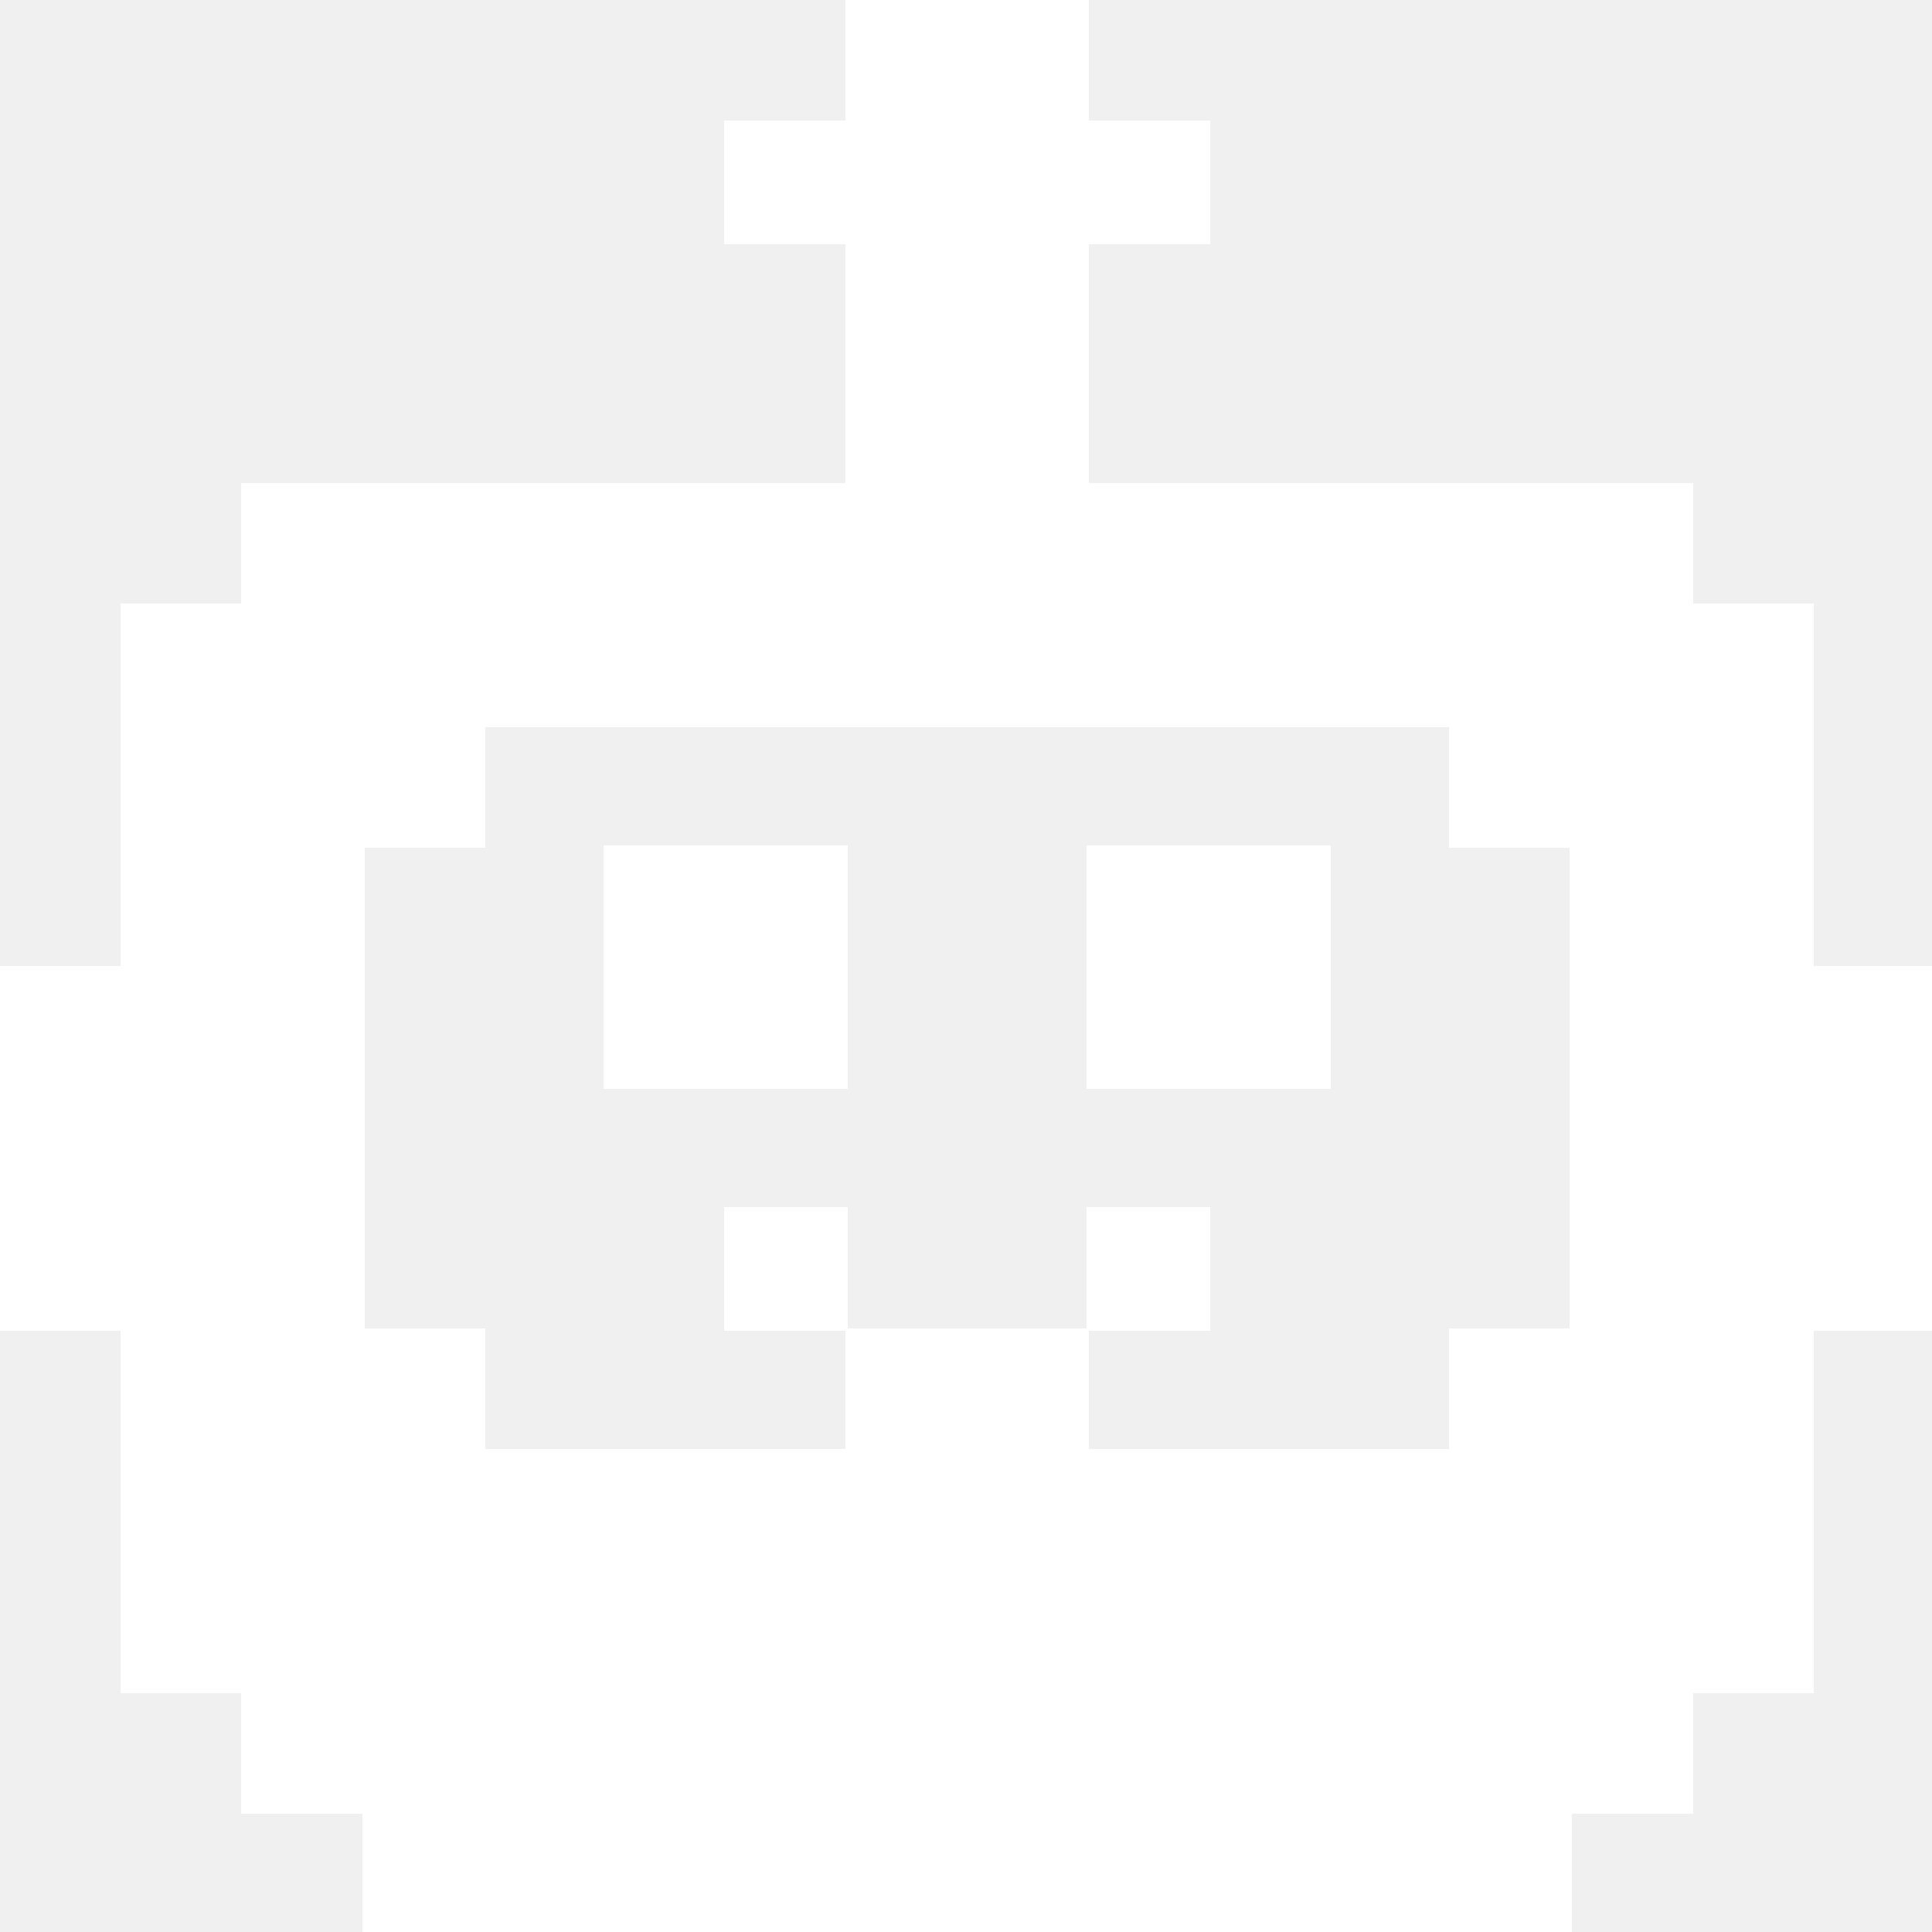
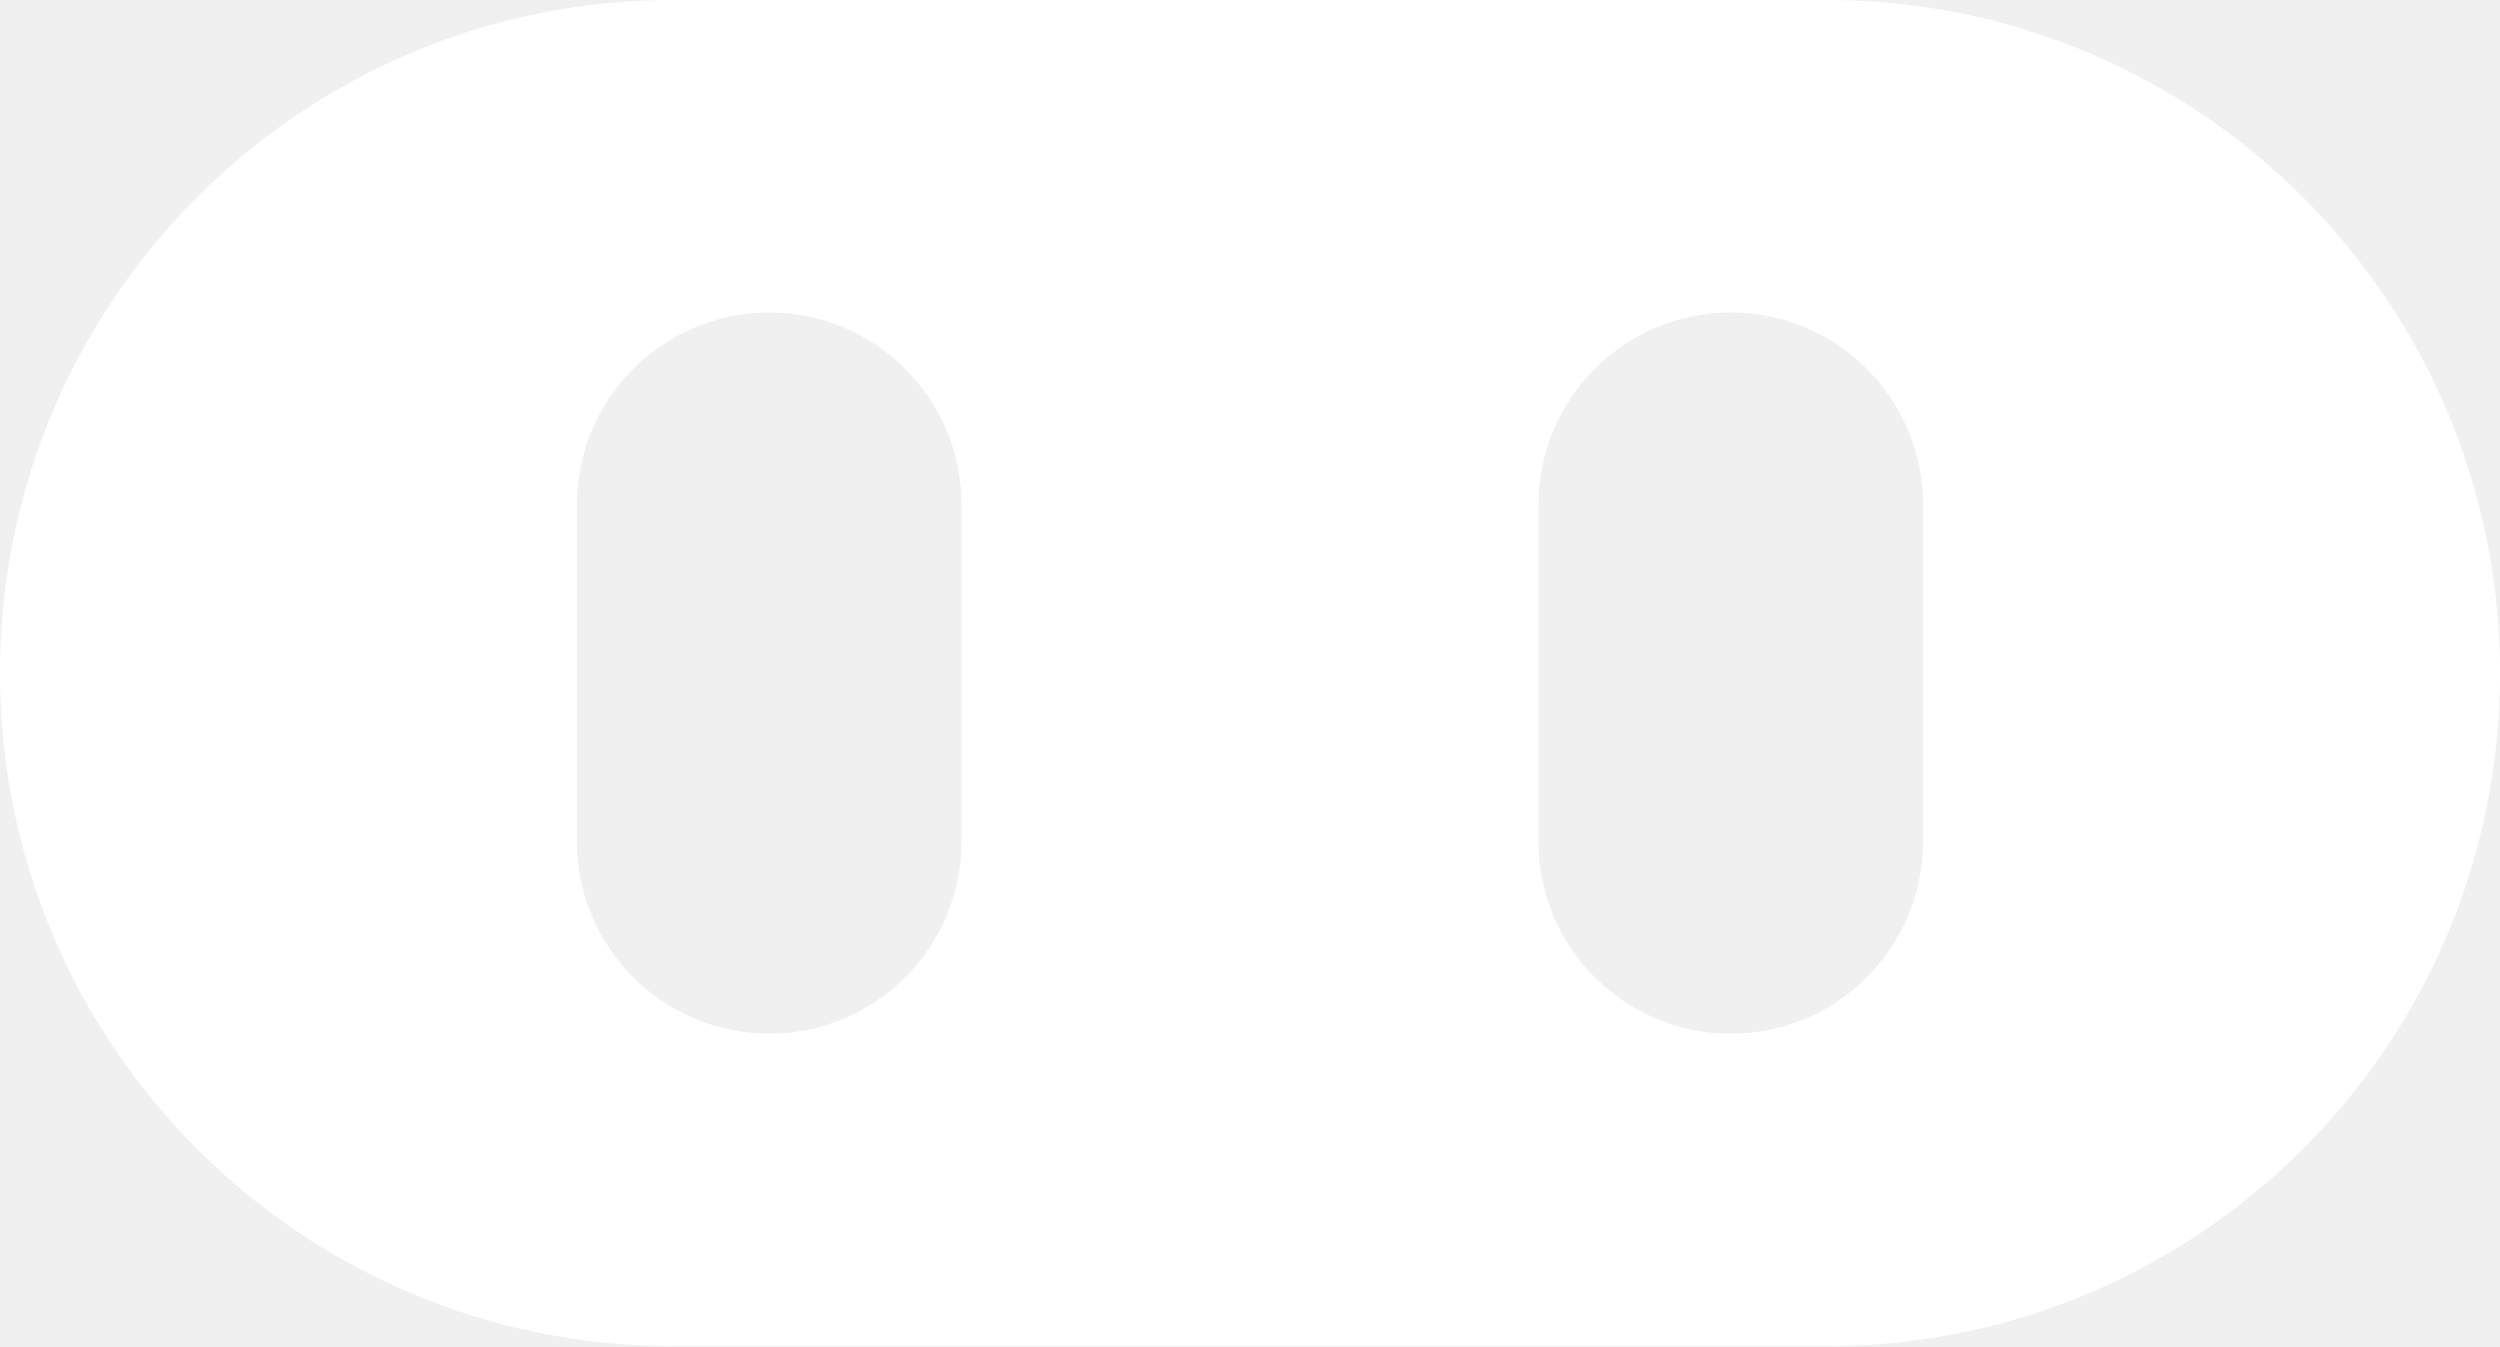
- <svg xmlns="http://www.w3.org/2000/svg" viewBox="0 0 16 16" shape-rendering="crispEdges">
-   <rect x="7" y="0" width="1.02" height="1.02" fill="#FFFFFF" />
-   <rect x="8" y="0" width="1.02" height="1.02" fill="#FFFFFF" />
-   <rect x="6" y="1" width="1.02" height="1.02" fill="#FFFFFF" />
-   <rect x="7" y="1" width="1.02" height="1.02" fill="#FFFFFF" />
-   <rect x="8" y="1" width="1.02" height="1.02" fill="#FFFFFF" />
-   <rect x="9" y="1" width="1.02" height="1.02" fill="#FFFFFF" />
-   <rect x="7" y="2" width="1.02" height="1.02" fill="#FFFFFF" />
-   <rect x="8" y="2" width="1.02" height="1.02" fill="#FFFFFF" />
-   <rect x="7" y="3" width="1.02" height="1.02" fill="#FFFFFF" />
-   <rect x="8" y="3" width="1.02" height="1.02" fill="#FFFFFF" />
-   <rect x="2" y="4" width="1.02" height="1.02" fill="#FFFFFF" />
-   <rect x="3" y="4" width="1.02" height="1.02" fill="#FFFFFF" />
-   <rect x="4" y="4" width="1.02" height="1.02" fill="#FFFFFF" />
-   <rect x="5" y="4" width="1.02" height="1.02" fill="#FFFFFF" />
-   <rect x="6" y="4" width="1.02" height="1.02" fill="#FFFFFF" />
-   <rect x="7" y="4" width="1.02" height="1.02" fill="#FFFFFF" />
-   <rect x="8" y="4" width="1.02" height="1.02" fill="#FFFFFF" />
-   <rect x="9" y="4" width="1.02" height="1.02" fill="#FFFFFF" />
-   <rect x="10" y="4" width="1.02" height="1.02" fill="#FFFFFF" />
-   <rect x="11" y="4" width="1.02" height="1.02" fill="#FFFFFF" />
-   <rect x="12" y="4" width="1.02" height="1.02" fill="#FFFFFF" />
-   <rect x="13" y="4" width="1.02" height="1.02" fill="#FFFFFF" />
-   <rect x="1" y="5" width="1.02" height="1.02" fill="#FFFFFF" />
-   <rect x="2" y="5" width="1.02" height="1.02" fill="#FFFFFF" />
-   <rect x="3" y="5" width="1.02" height="1.02" fill="#FFFFFF" />
-   <rect x="4" y="5" width="1.02" height="1.02" fill="#FFFFFF" />
-   <rect x="5" y="5" width="1.02" height="1.02" fill="#FFFFFF" />
-   <rect x="6" y="5" width="1.02" height="1.02" fill="#FFFFFF" />
-   <rect x="7" y="5" width="1.02" height="1.02" fill="#FFFFFF" />
-   <rect x="8" y="5" width="1.02" height="1.02" fill="#FFFFFF" />
-   <rect x="9" y="5" width="1.02" height="1.02" fill="#FFFFFF" />
-   <rect x="10" y="5" width="1.02" height="1.02" fill="#FFFFFF" />
-   <rect x="11" y="5" width="1.02" height="1.02" fill="#FFFFFF" />
-   <rect x="12" y="5" width="1.02" height="1.02" fill="#FFFFFF" />
-   <rect x="13" y="5" width="1.02" height="1.02" fill="#FFFFFF" />
-   <rect x="14" y="5" width="1.02" height="1.02" fill="#FFFFFF" />
-   <rect x="1" y="6" width="1.02" height="1.02" fill="#FFFFFF" />
-   <rect x="2" y="6" width="1.02" height="1.02" fill="#FFFFFF" />
-   <rect x="3" y="6" width="1.02" height="1.02" fill="#FFFFFF" />
-   <rect x="12" y="6" width="1.02" height="1.02" fill="#FFFFFF" />
-   <rect x="13" y="6" width="1.02" height="1.02" fill="#FFFFFF" />
-   <rect x="14" y="6" width="1.02" height="1.02" fill="#FFFFFF" />
-   <rect x="1" y="7" width="1.02" height="1.02" fill="#FFFFFF" />
-   <rect x="2" y="7" width="1.02" height="1.02" fill="#FFFFFF" />
-   <rect x="5" y="7" width="1.02" height="1.02" fill="#FFFFFF" />
-   <rect x="6" y="7" width="1.02" height="1.02" fill="#FFFFFF" />
-   <rect x="9" y="7" width="1.02" height="1.02" fill="#FFFFFF" />
-   <rect x="10" y="7" width="1.02" height="1.02" fill="#FFFFFF" />
-   <rect x="13" y="7" width="1.02" height="1.02" fill="#FFFFFF" />
-   <rect x="14" y="7" width="1.02" height="1.02" fill="#FFFFFF" />
-   <rect x="0" y="8" width="1.02" height="1.02" fill="#FFFFFF" />
-   <rect x="1" y="8" width="1.02" height="1.02" fill="#FFFFFF" />
-   <rect x="2" y="8" width="1.02" height="1.02" fill="#FFFFFF" />
-   <rect x="5" y="8" width="1.02" height="1.02" fill="#FFFFFF" />
-   <rect x="6" y="8" width="1.02" height="1.02" fill="#FFFFFF" />
-   <rect x="9" y="8" width="1.02" height="1.02" fill="#FFFFFF" />
-   <rect x="10" y="8" width="1.02" height="1.02" fill="#FFFFFF" />
-   <rect x="13" y="8" width="1.02" height="1.02" fill="#FFFFFF" />
-   <rect x="14" y="8" width="1.02" height="1.02" fill="#FFFFFF" />
-   <rect x="15" y="8" width="1.02" height="1.02" fill="#FFFFFF" />
-   <rect x="0" y="9" width="1.02" height="1.02" fill="#FFFFFF" />
-   <rect x="1" y="9" width="1.02" height="1.02" fill="#FFFFFF" />
-   <rect x="2" y="9" width="1.02" height="1.02" fill="#FFFFFF" />
-   <rect x="13" y="9" width="1.02" height="1.02" fill="#FFFFFF" />
-   <rect x="14" y="9" width="1.02" height="1.02" fill="#FFFFFF" />
-   <rect x="15" y="9" width="1.02" height="1.02" fill="#FFFFFF" />
-   <rect x="0" y="10" width="1.02" height="1.02" fill="#FFFFFF" />
-   <rect x="1" y="10" width="1.02" height="1.02" fill="#FFFFFF" />
-   <rect x="2" y="10" width="1.02" height="1.02" fill="#FFFFFF" />
-   <rect x="6" y="10" width="1.02" height="1.02" fill="#FFFFFF" />
-   <rect x="9" y="10" width="1.02" height="1.02" fill="#FFFFFF" />
-   <rect x="13" y="10" width="1.02" height="1.02" fill="#FFFFFF" />
-   <rect x="14" y="10" width="1.02" height="1.02" fill="#FFFFFF" />
-   <rect x="15" y="10" width="1.02" height="1.02" fill="#FFFFFF" />
-   <rect x="1" y="11" width="1.02" height="1.02" fill="#FFFFFF" />
-   <rect x="2" y="11" width="1.02" height="1.02" fill="#FFFFFF" />
-   <rect x="3" y="11" width="1.02" height="1.02" fill="#FFFFFF" />
-   <rect x="7" y="11" width="1.02" height="1.02" fill="#FFFFFF" />
-   <rect x="8" y="11" width="1.02" height="1.02" fill="#FFFFFF" />
-   <rect x="12" y="11" width="1.02" height="1.02" fill="#FFFFFF" />
-   <rect x="13" y="11" width="1.02" height="1.02" fill="#FFFFFF" />
-   <rect x="14" y="11" width="1.02" height="1.02" fill="#FFFFFF" />
-   <rect x="1" y="12" width="1.02" height="1.02" fill="#FFFFFF" />
-   <rect x="2" y="12" width="1.02" height="1.02" fill="#FFFFFF" />
-   <rect x="3" y="12" width="1.02" height="1.02" fill="#FFFFFF" />
-   <rect x="4" y="12" width="1.02" height="1.02" fill="#FFFFFF" />
-   <rect x="5" y="12" width="1.02" height="1.02" fill="#FFFFFF" />
-   <rect x="6" y="12" width="1.02" height="1.02" fill="#FFFFFF" />
-   <rect x="7" y="12" width="1.02" height="1.02" fill="#FFFFFF" />
-   <rect x="8" y="12" width="1.02" height="1.02" fill="#FFFFFF" />
-   <rect x="9" y="12" width="1.02" height="1.02" fill="#FFFFFF" />
-   <rect x="10" y="12" width="1.02" height="1.02" fill="#FFFFFF" />
-   <rect x="11" y="12" width="1.02" height="1.02" fill="#FFFFFF" />
-   <rect x="12" y="12" width="1.02" height="1.02" fill="#FFFFFF" />
-   <rect x="13" y="12" width="1.02" height="1.02" fill="#FFFFFF" />
-   <rect x="14" y="12" width="1.02" height="1.02" fill="#FFFFFF" />
-   <rect x="1" y="13" width="1.02" height="1.02" fill="#FFFFFF" />
-   <rect x="2" y="13" width="1.02" height="1.02" fill="#FFFFFF" />
-   <rect x="3" y="13" width="1.02" height="1.02" fill="#FFFFFF" />
-   <rect x="4" y="13" width="1.02" height="1.02" fill="#FFFFFF" />
-   <rect x="5" y="13" width="1.02" height="1.02" fill="#FFFFFF" />
-   <rect x="6" y="13" width="1.02" height="1.02" fill="#FFFFFF" />
-   <rect x="7" y="13" width="1.02" height="1.02" fill="#FFFFFF" />
-   <rect x="8" y="13" width="1.02" height="1.02" fill="#FFFFFF" />
-   <rect x="9" y="13" width="1.02" height="1.02" fill="#FFFFFF" />
-   <rect x="10" y="13" width="1.02" height="1.02" fill="#FFFFFF" />
-   <rect x="11" y="13" width="1.02" height="1.02" fill="#FFFFFF" />
-   <rect x="12" y="13" width="1.02" height="1.02" fill="#FFFFFF" />
-   <rect x="13" y="13" width="1.02" height="1.02" fill="#FFFFFF" />
-   <rect x="14" y="13" width="1.02" height="1.02" fill="#FFFFFF" />
-   <rect x="2" y="14" width="1.02" height="1.02" fill="#FFFFFF" />
-   <rect x="3" y="14" width="1.02" height="1.02" fill="#FFFFFF" />
-   <rect x="4" y="14" width="1.02" height="1.02" fill="#FFFFFF" />
-   <rect x="5" y="14" width="1.02" height="1.02" fill="#FFFFFF" />
-   <rect x="6" y="14" width="1.02" height="1.02" fill="#FFFFFF" />
-   <rect x="7" y="14" width="1.02" height="1.02" fill="#FFFFFF" />
-   <rect x="8" y="14" width="1.02" height="1.02" fill="#FFFFFF" />
-   <rect x="9" y="14" width="1.02" height="1.02" fill="#FFFFFF" />
-   <rect x="10" y="14" width="1.02" height="1.02" fill="#FFFFFF" />
-   <rect x="11" y="14" width="1.02" height="1.02" fill="#FFFFFF" />
-   <rect x="12" y="14" width="1.02" height="1.02" fill="#FFFFFF" />
-   <rect x="13" y="14" width="1.02" height="1.02" fill="#FFFFFF" />
-   <rect x="3" y="15" width="1.02" height="1.02" fill="#FFFFFF" />
-   <rect x="4" y="15" width="1.02" height="1.02" fill="#FFFFFF" />
-   <rect x="5" y="15" width="1.02" height="1.02" fill="#FFFFFF" />
-   <rect x="6" y="15" width="1.02" height="1.02" fill="#FFFFFF" />
-   <rect x="7" y="15" width="1.02" height="1.02" fill="#FFFFFF" />
-   <rect x="8" y="15" width="1.02" height="1.02" fill="#FFFFFF" />
-   <rect x="9" y="15" width="1.02" height="1.02" fill="#FFFFFF" />
-   <rect x="10" y="15" width="1.02" height="1.02" fill="#FFFFFF" />
-   <rect x="11" y="15" width="1.02" height="1.02" fill="#FFFFFF" />
-   <rect x="12" y="15" width="1.02" height="1.02" fill="#FFFFFF" />
+ <svg xmlns="http://www.w3.org/2000/svg" viewBox="6 18 52 28">
+   <path fill-rule="evenodd" d="M20 18h24a14 14 0 0 1 14 14v0a14 14 0 0 1 -14 14h-24a14 14 0 0 1 -14 -14v0a14 14 0 0 1 14 -14zM22 24.5h0a4 4 0 0 1 4 4v7a4 4 0 0 1 -4 4h0a4 4 0 0 1 -4 -4v-7a4 4 0 0 1 4 -4zM42 24.5h0a4 4 0 0 1 4 4v7a4 4 0 0 1 -4 4h0a4 4 0 0 1 -4 -4v-7a4 4 0 0 1 4 -4z" fill="#FFFFFF" />
</svg>
